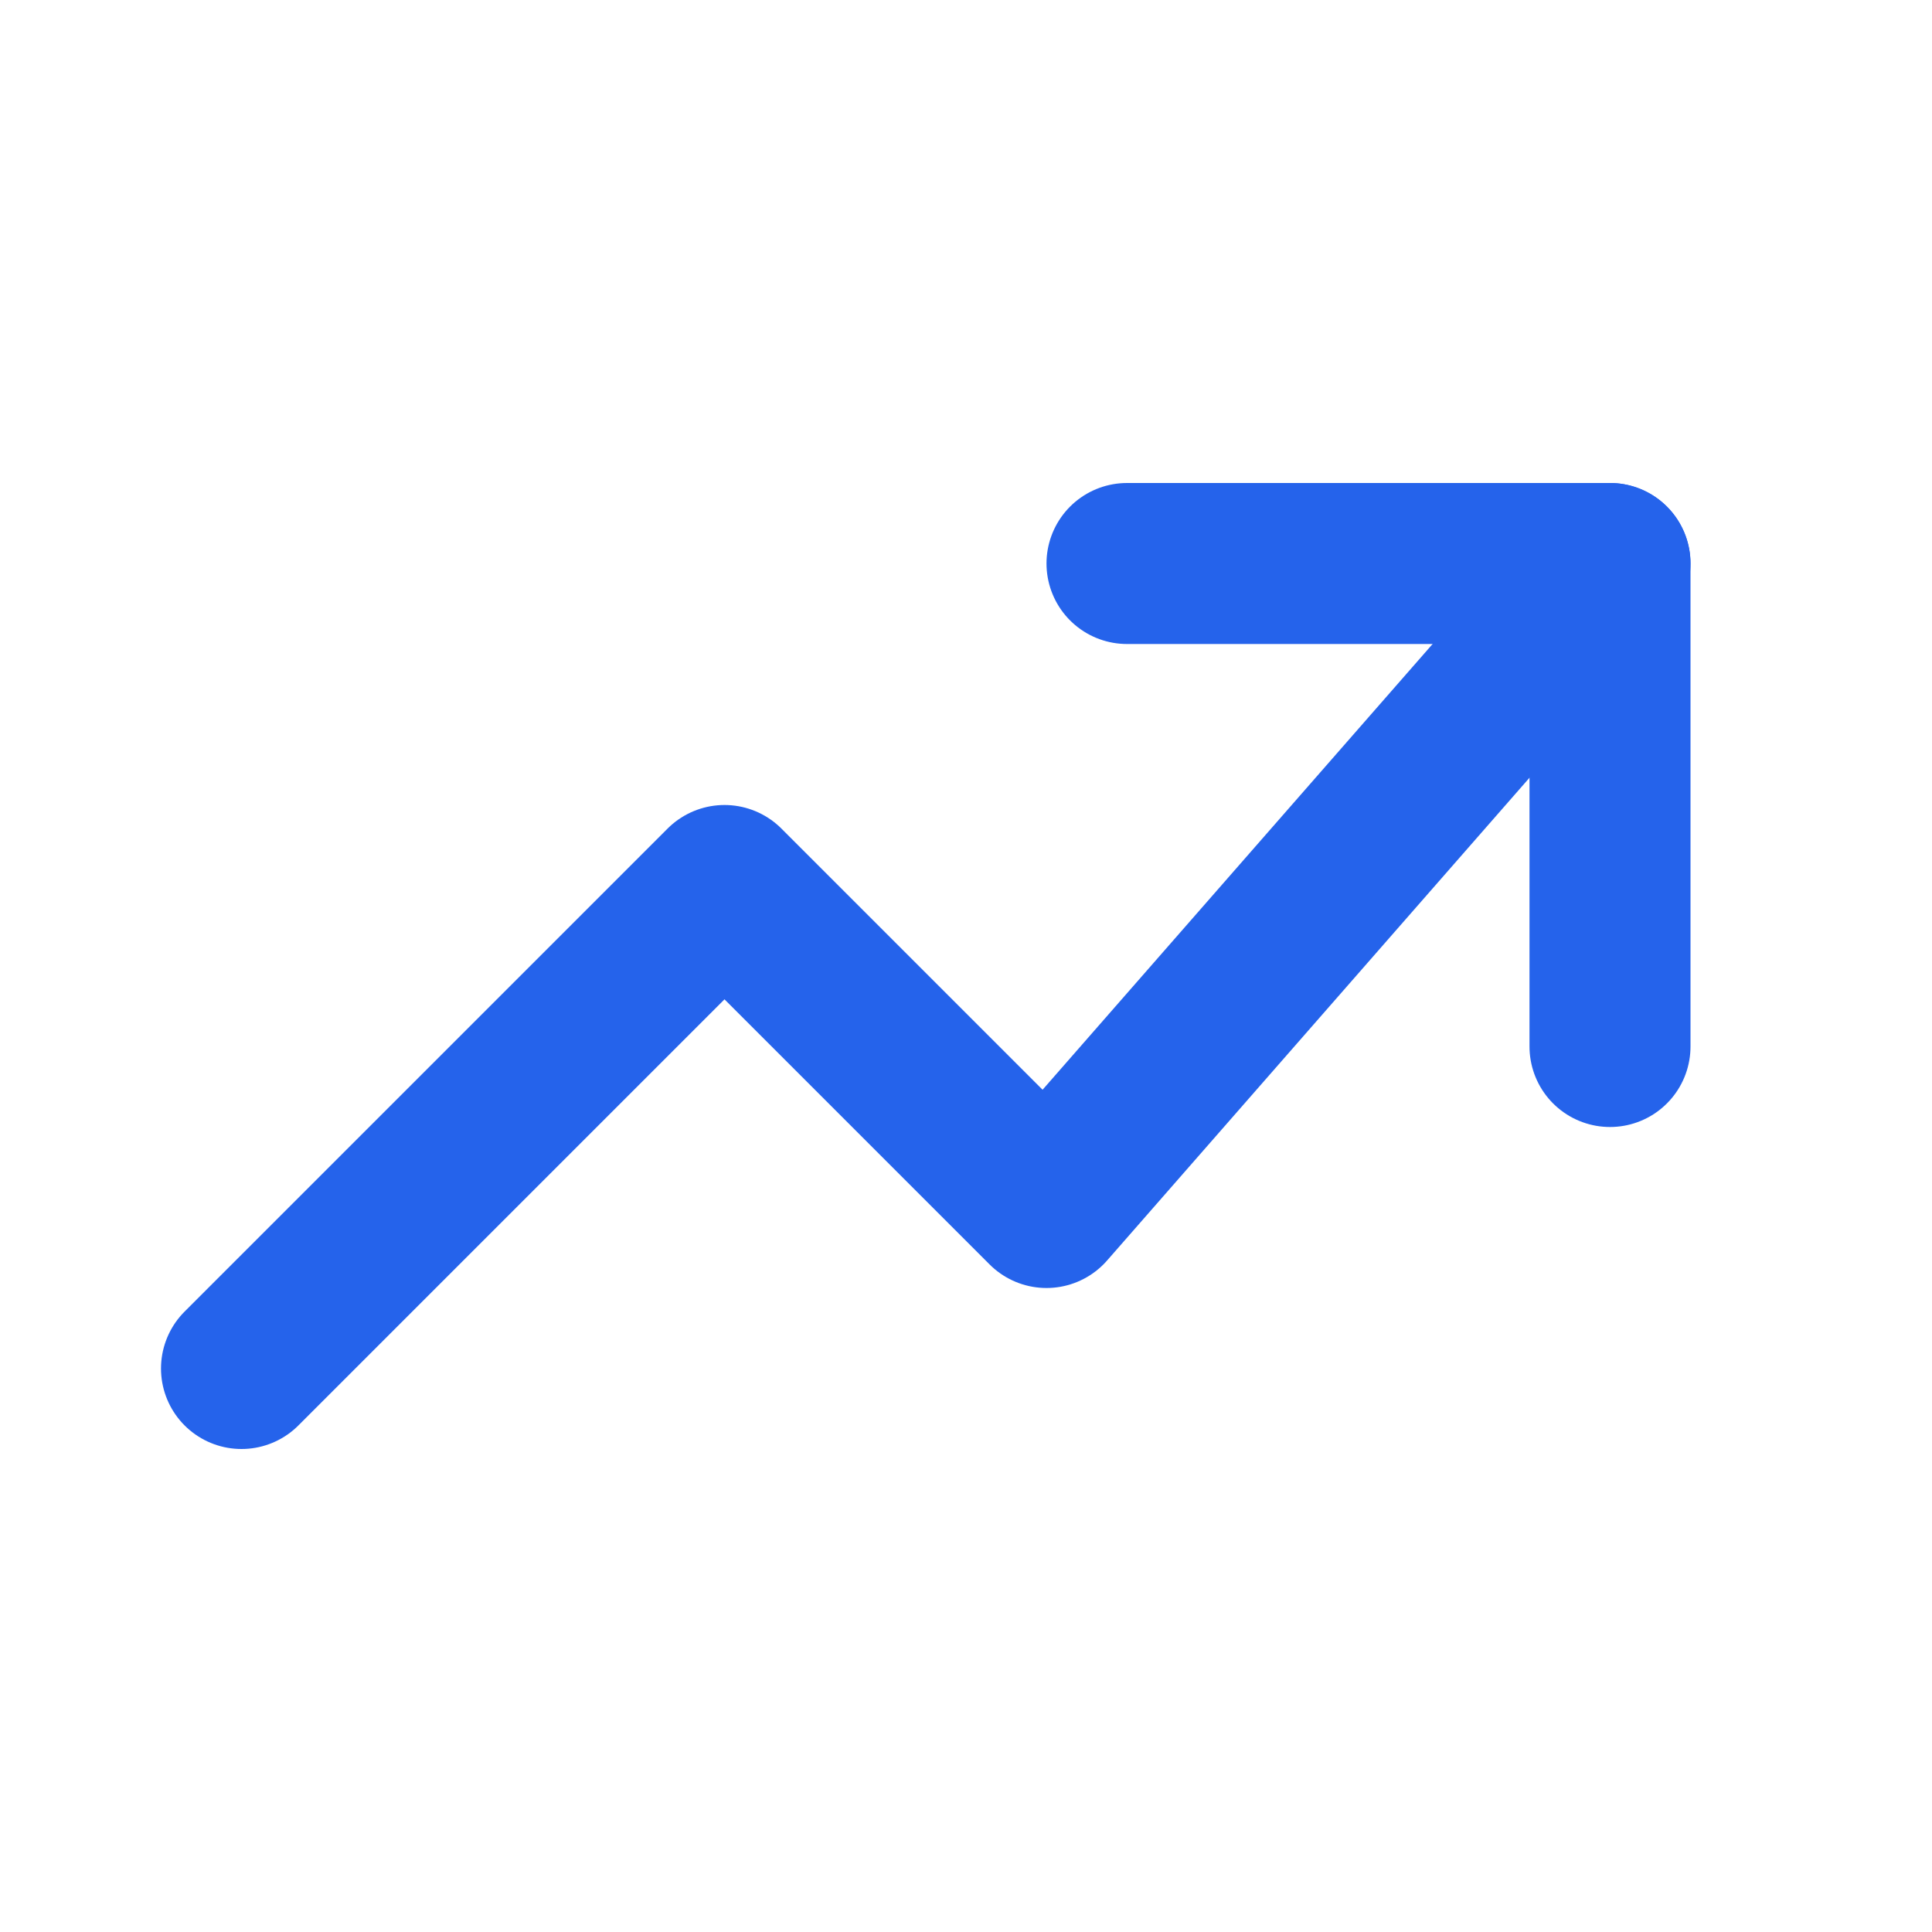
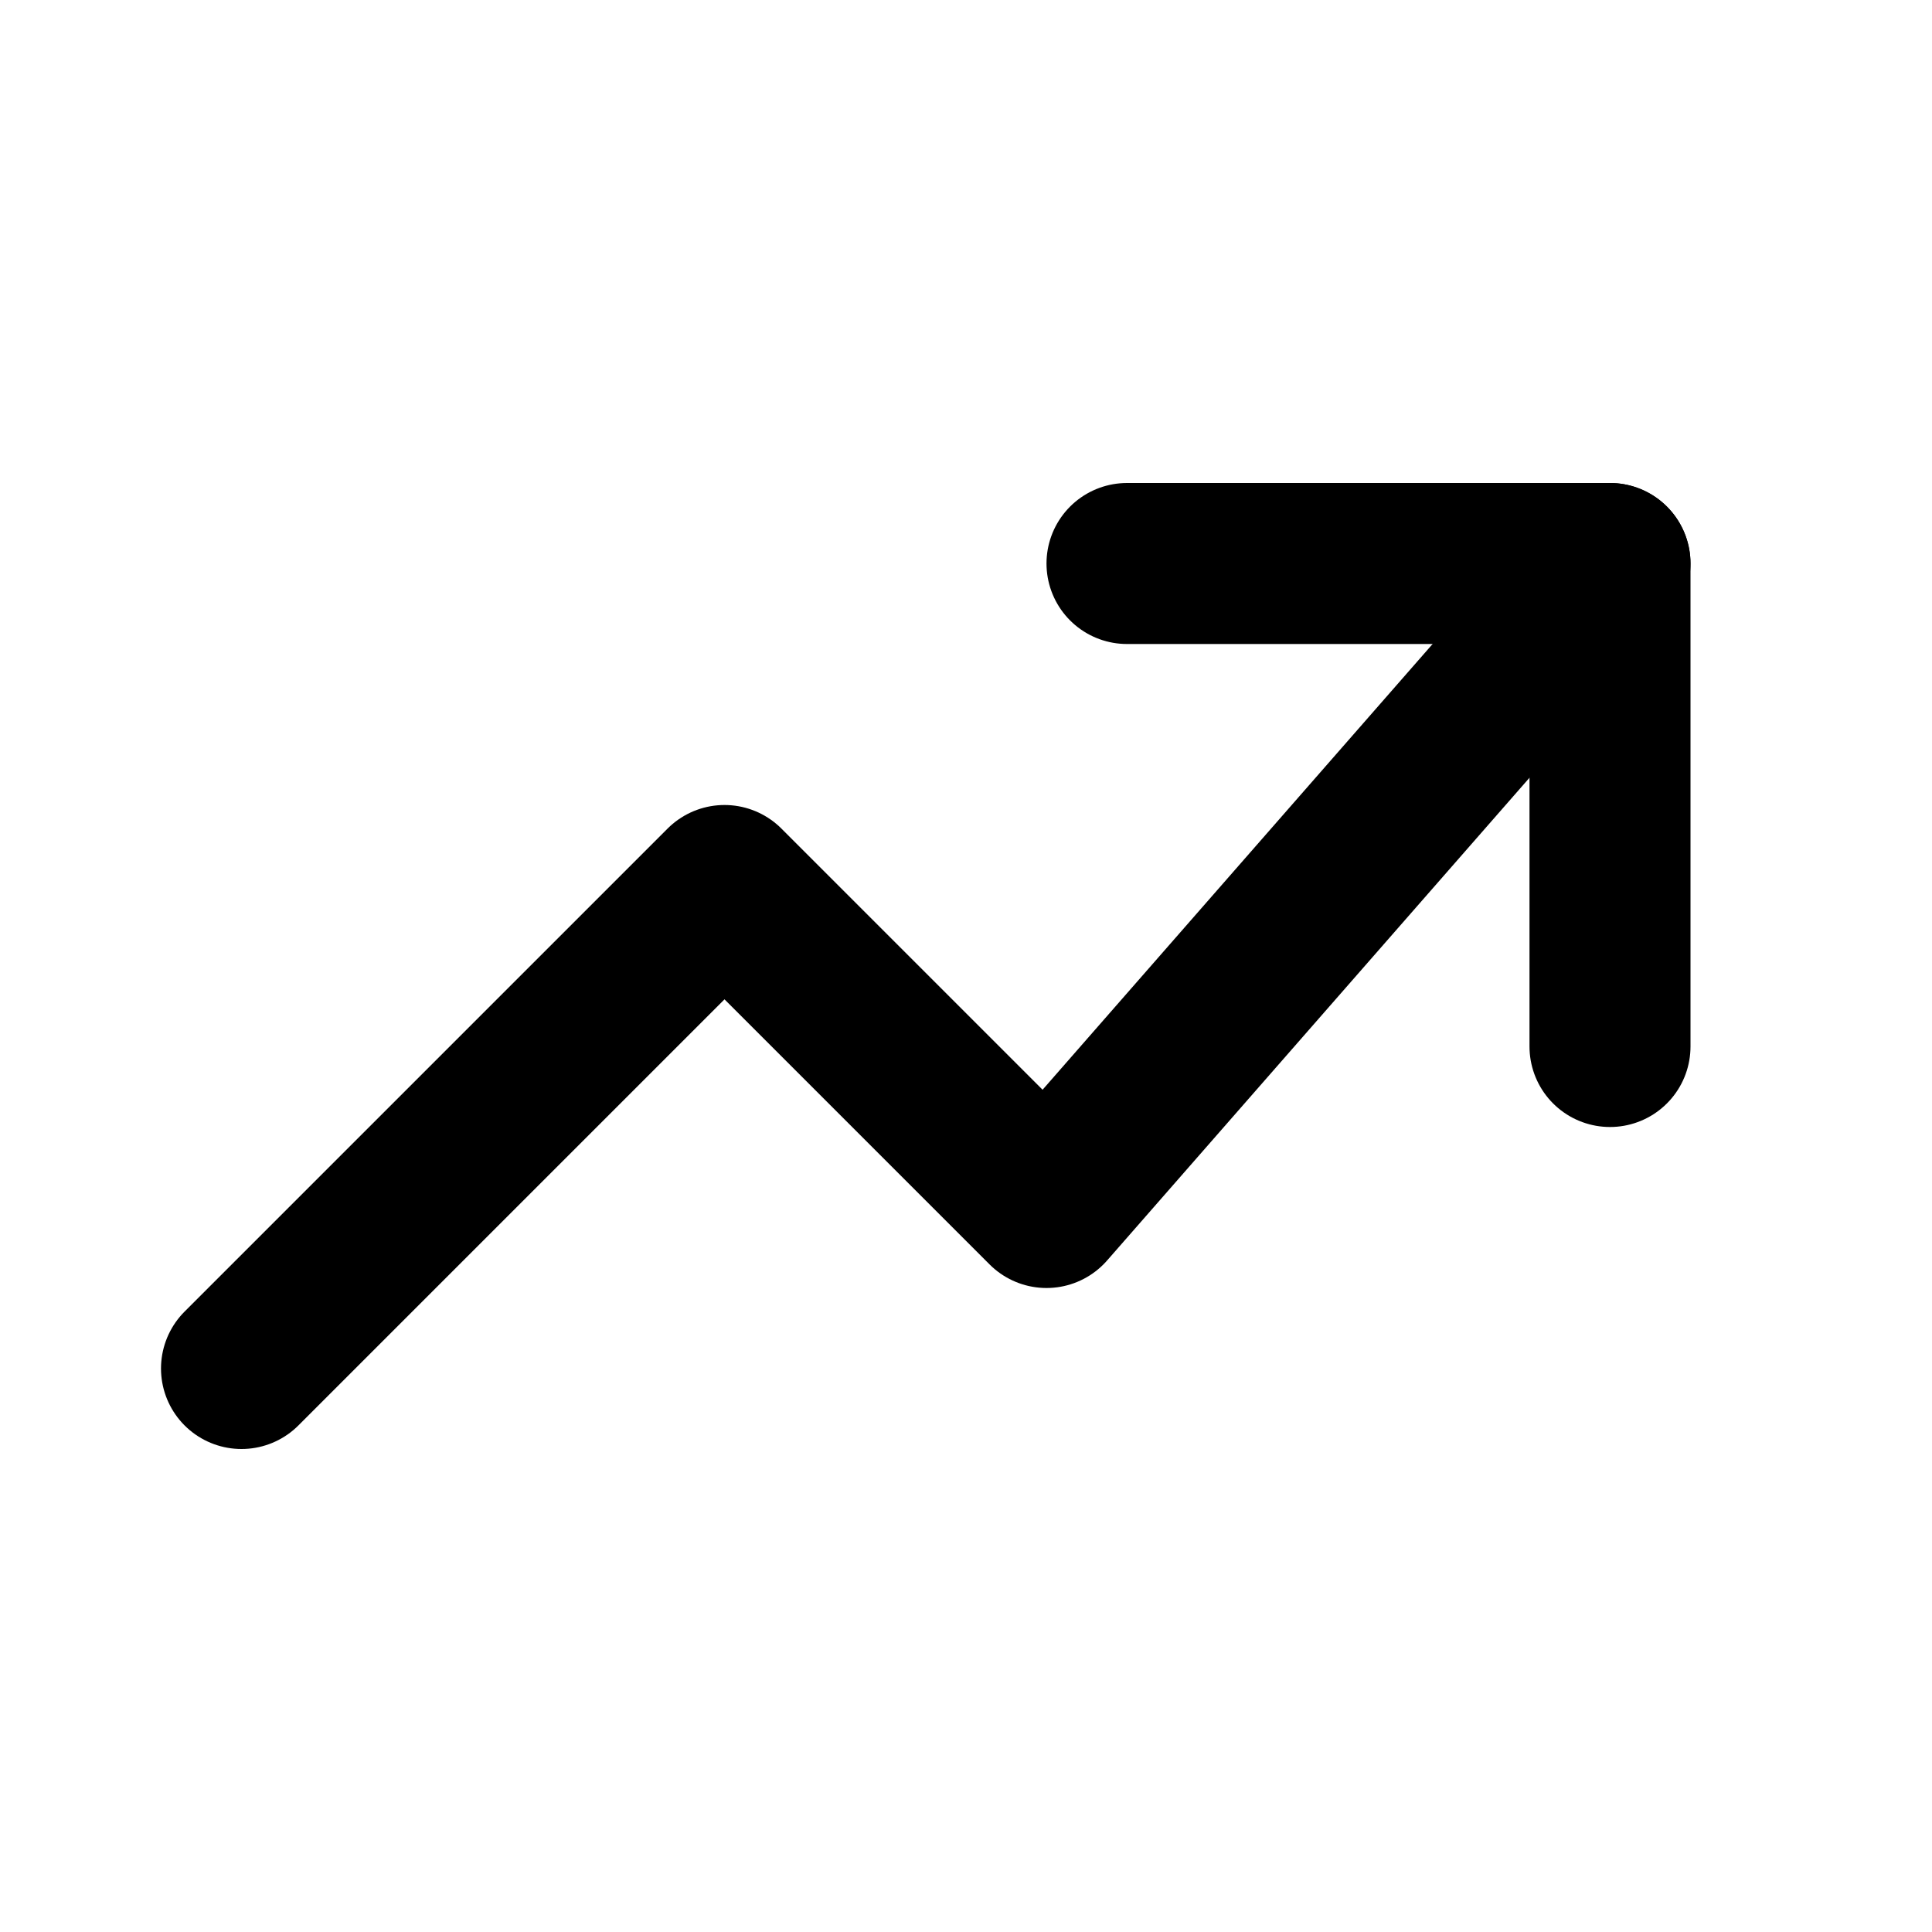
- <svg xmlns="http://www.w3.org/2000/svg" width="24" height="24" viewBox="0 0 24 24" fill="none" stroke="#2563EB" stroke-width="2" stroke-linecap="round" stroke-linejoin="round">
+ <svg xmlns="http://www.w3.org/2000/svg" width="24" height="24" viewBox="0 0 24 24" fill="none" stroke="currentColor" stroke-width="2" stroke-linecap="round" stroke-linejoin="round">
  <path d="M3 17l6-6 4 4 7-8" />
  <path d="M14 7h6v6" />
</svg>
